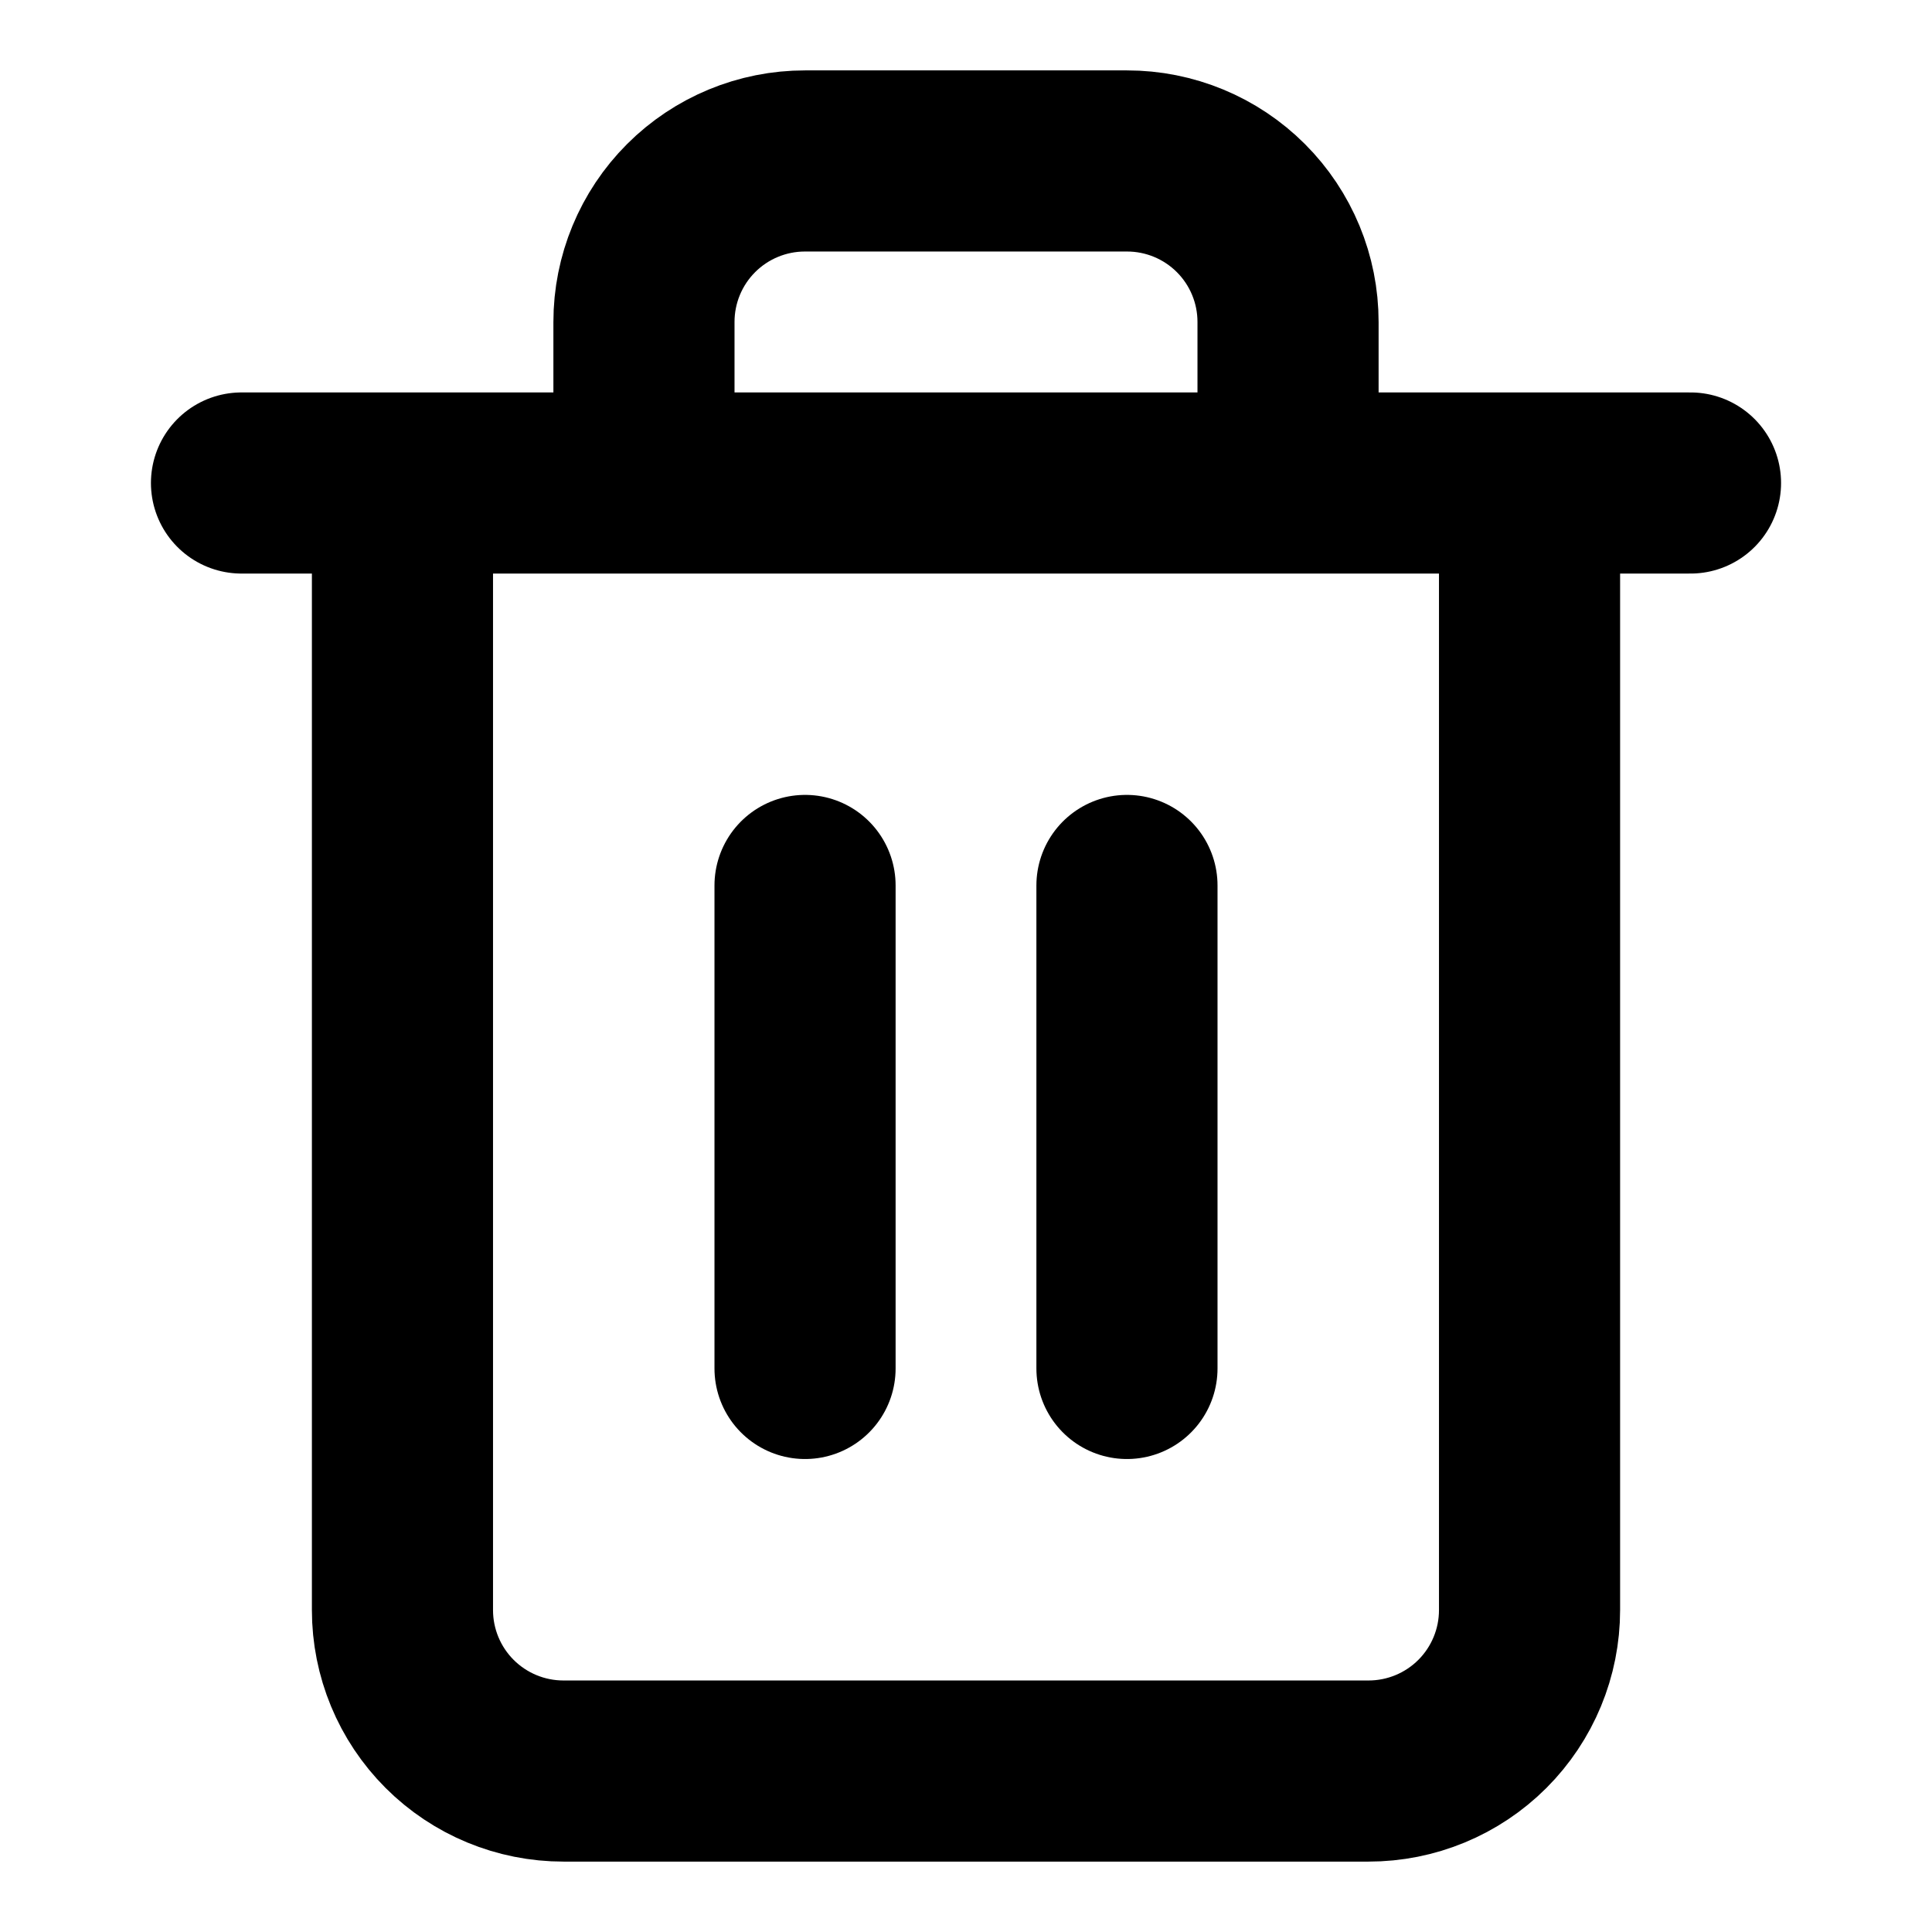
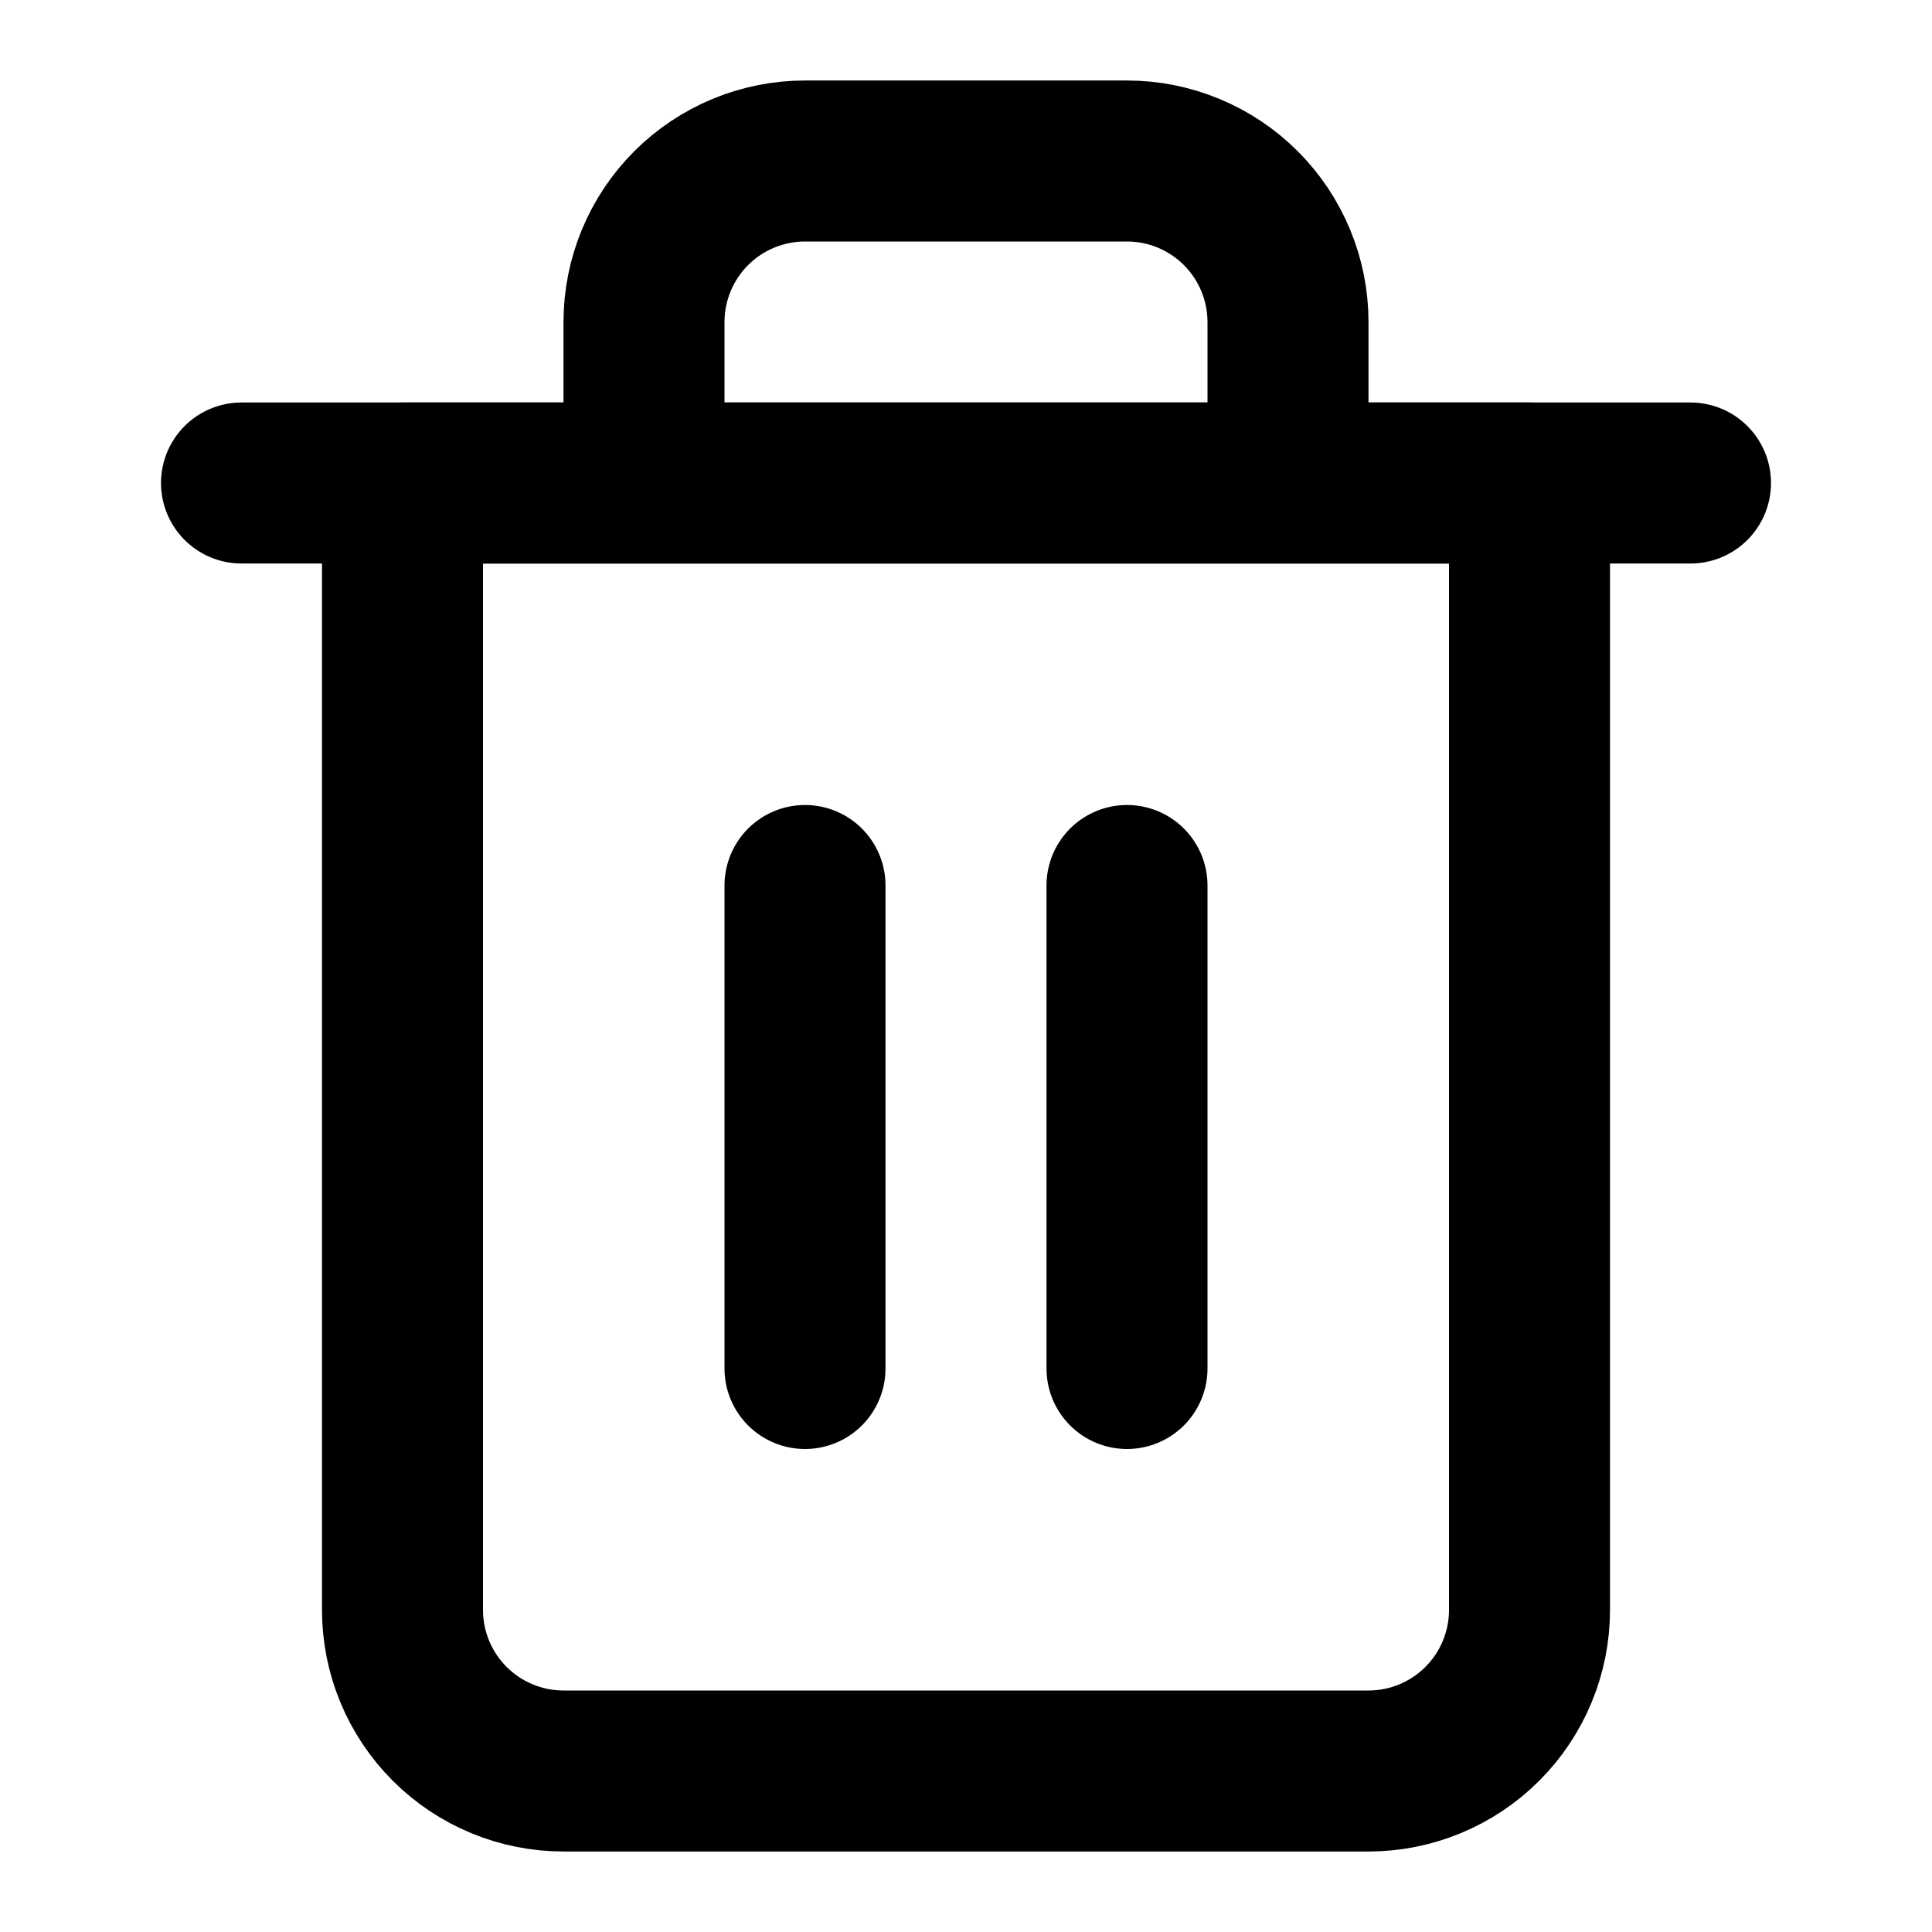
- <svg xmlns="http://www.w3.org/2000/svg" width="16" height="16" viewBox="0 0 16 16" fill="none">
-   <path d="M2 4h12M5.333 4V2.667a1.333 1.333 0 011.334-1.334h2.666a1.333 1.333 0 011.334 1.334V4m2 0v9.333a1.333 1.333 0 01-1.334 1.334H4.667a1.333 1.333 0 01-1.334-1.334V4h8.667zM6.667 7.333v4M9.333 7.333v4" stroke="currentColor" stroke-width="1.5" stroke-linecap="round" stroke-linejoin="round" />
+ <svg xmlns="http://www.w3.org/2000/svg" width="16" height="16" viewBox="0 0 24 24" fill="none">
+   <path d="M3 6H5H21" stroke="currentColor" stroke-width="2" stroke-linecap="round" stroke-linejoin="round" />
+   <path d="M8 6V4C8 3.47 8.211 2.961 8.586 2.586C8.961 2.211 9.47 2 10 2H14C14.53 2 15.039 2.211 15.414 2.586C15.789 2.961 16 3.47 16 4V6M19 6V20C19 20.53 18.789 21.039 18.414 21.414C18.039 21.789 17.53 22 17 22H7C6.47 22 5.961 21.789 5.586 21.414C5.211 21.039 5 20.53 5 20V6H19Z" stroke="currentColor" stroke-width="2" stroke-linecap="round" stroke-linejoin="round" />
+   <path d="M10 11V17" stroke="currentColor" stroke-width="2" stroke-linecap="round" stroke-linejoin="round" />
+   <path d="M14 11V17" stroke="currentColor" stroke-width="2" stroke-linecap="round" stroke-linejoin="round" />
</svg>
